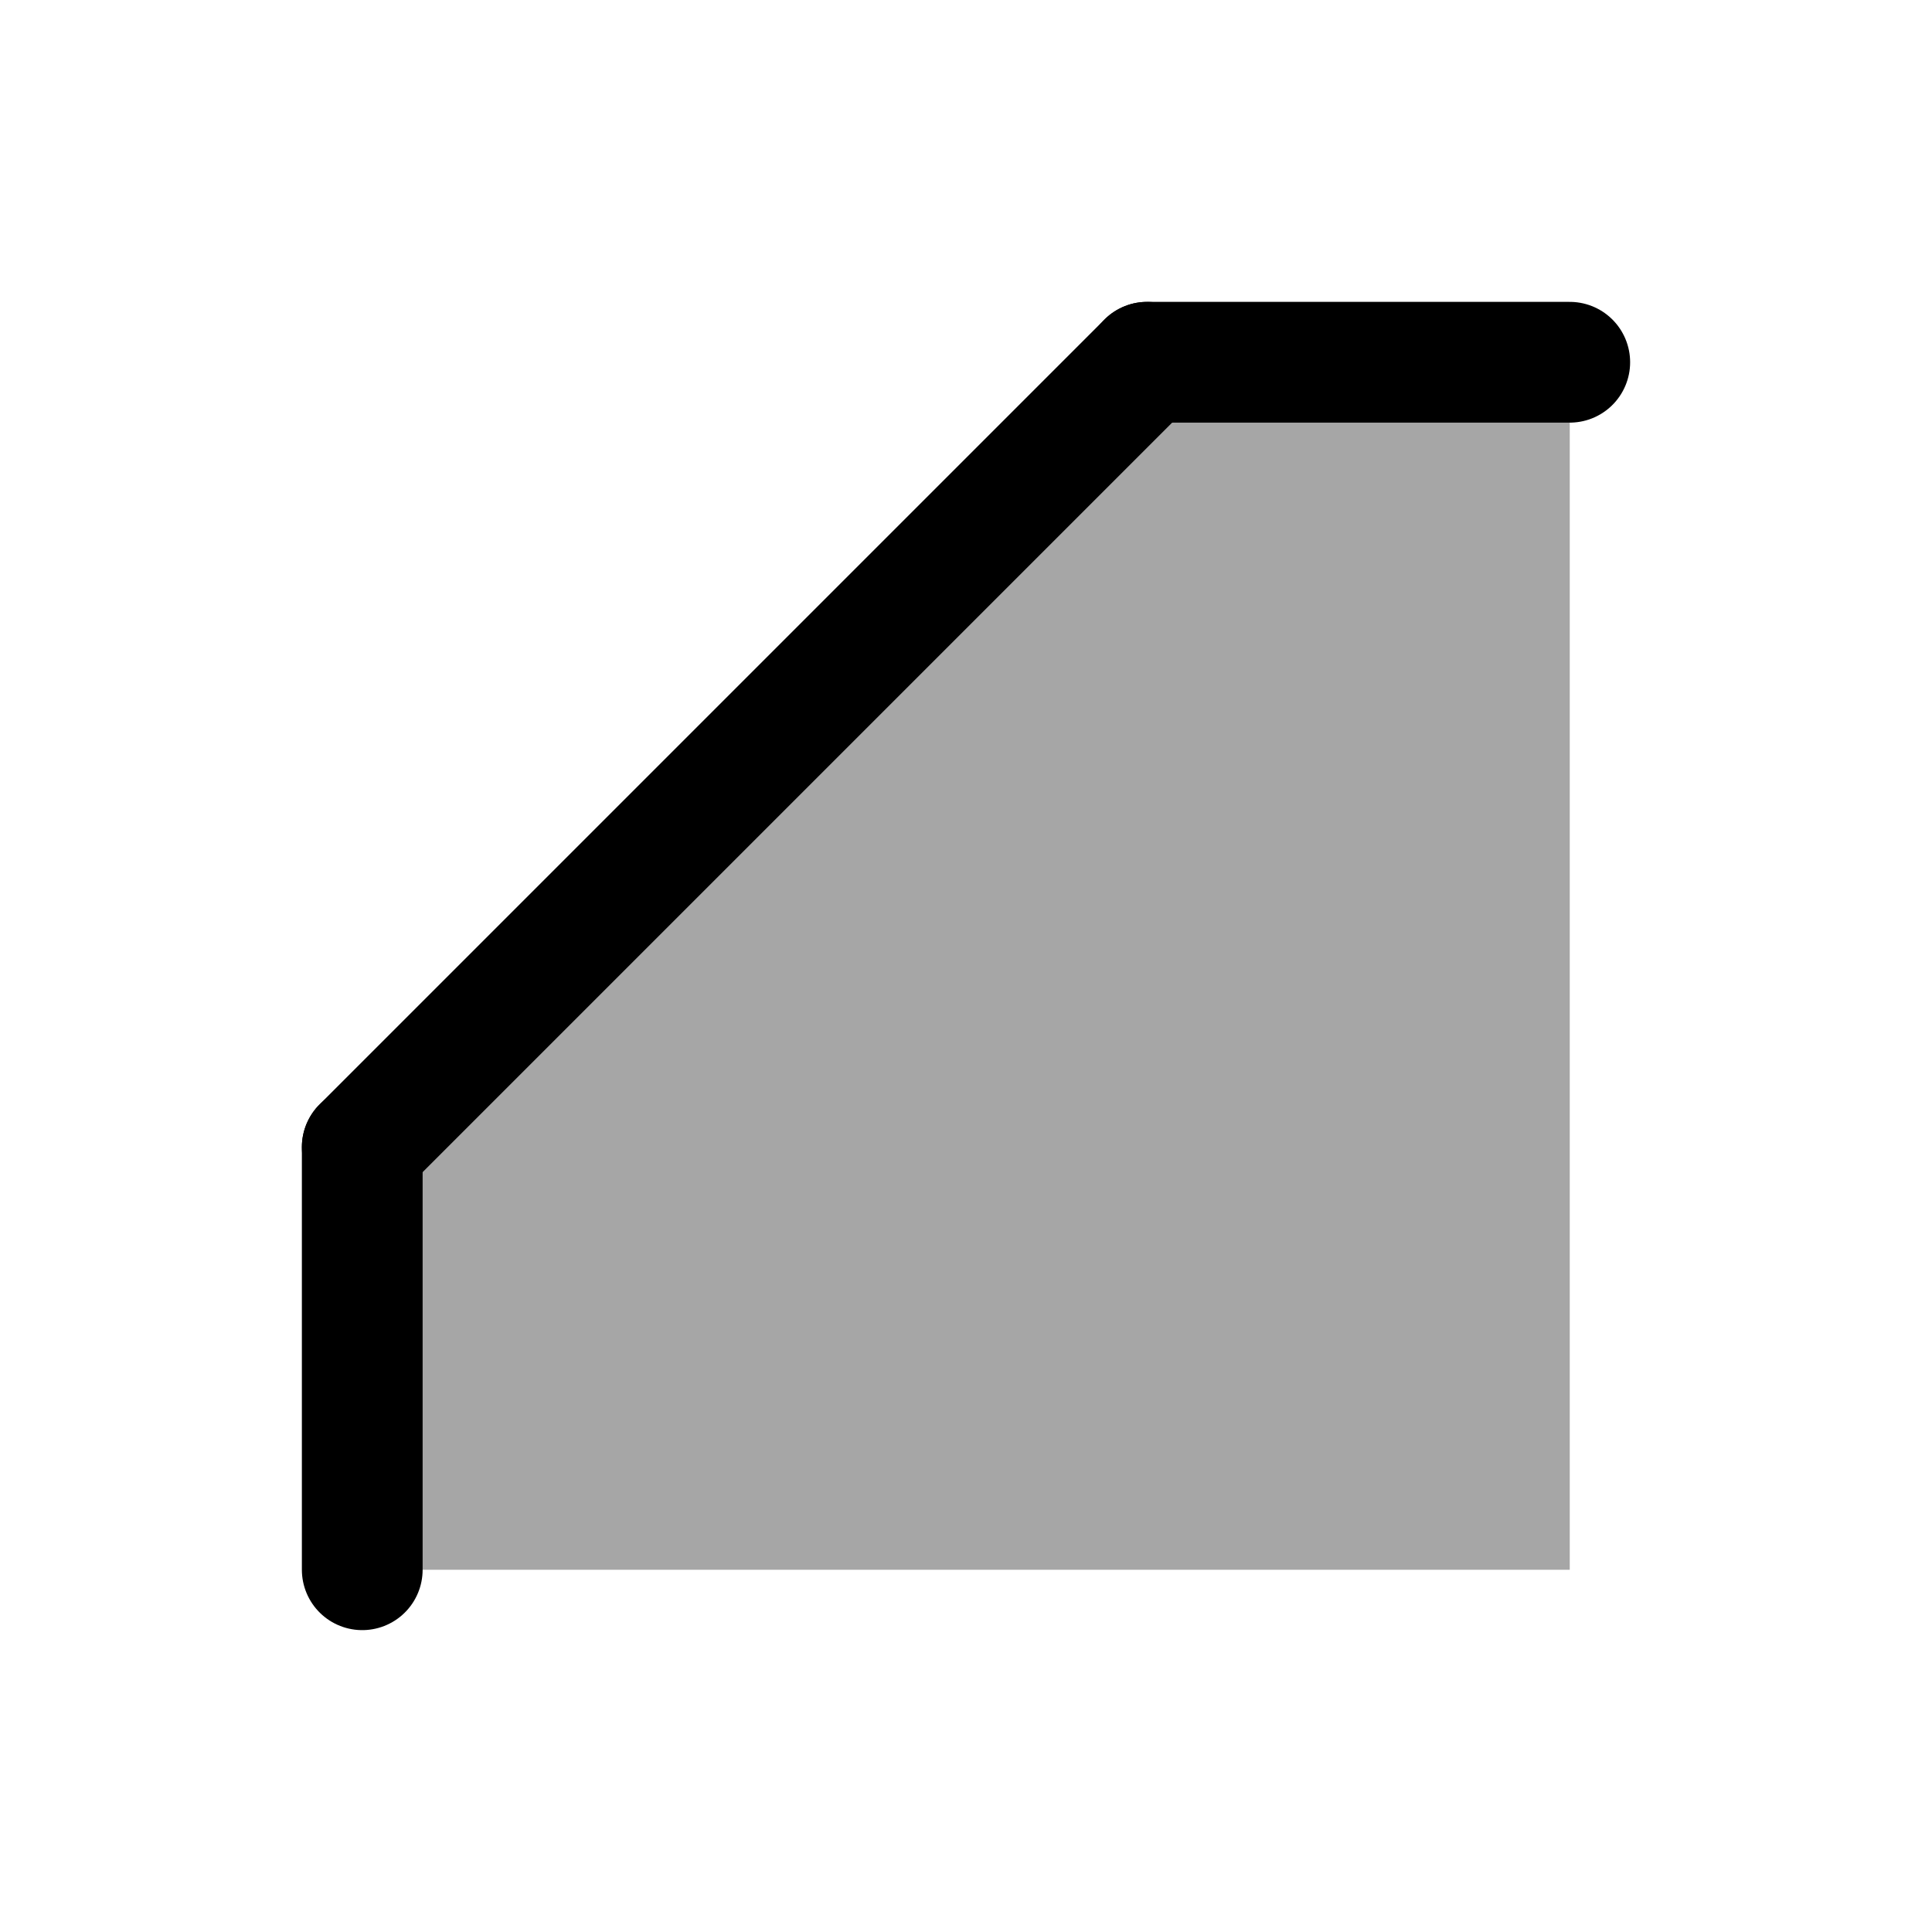
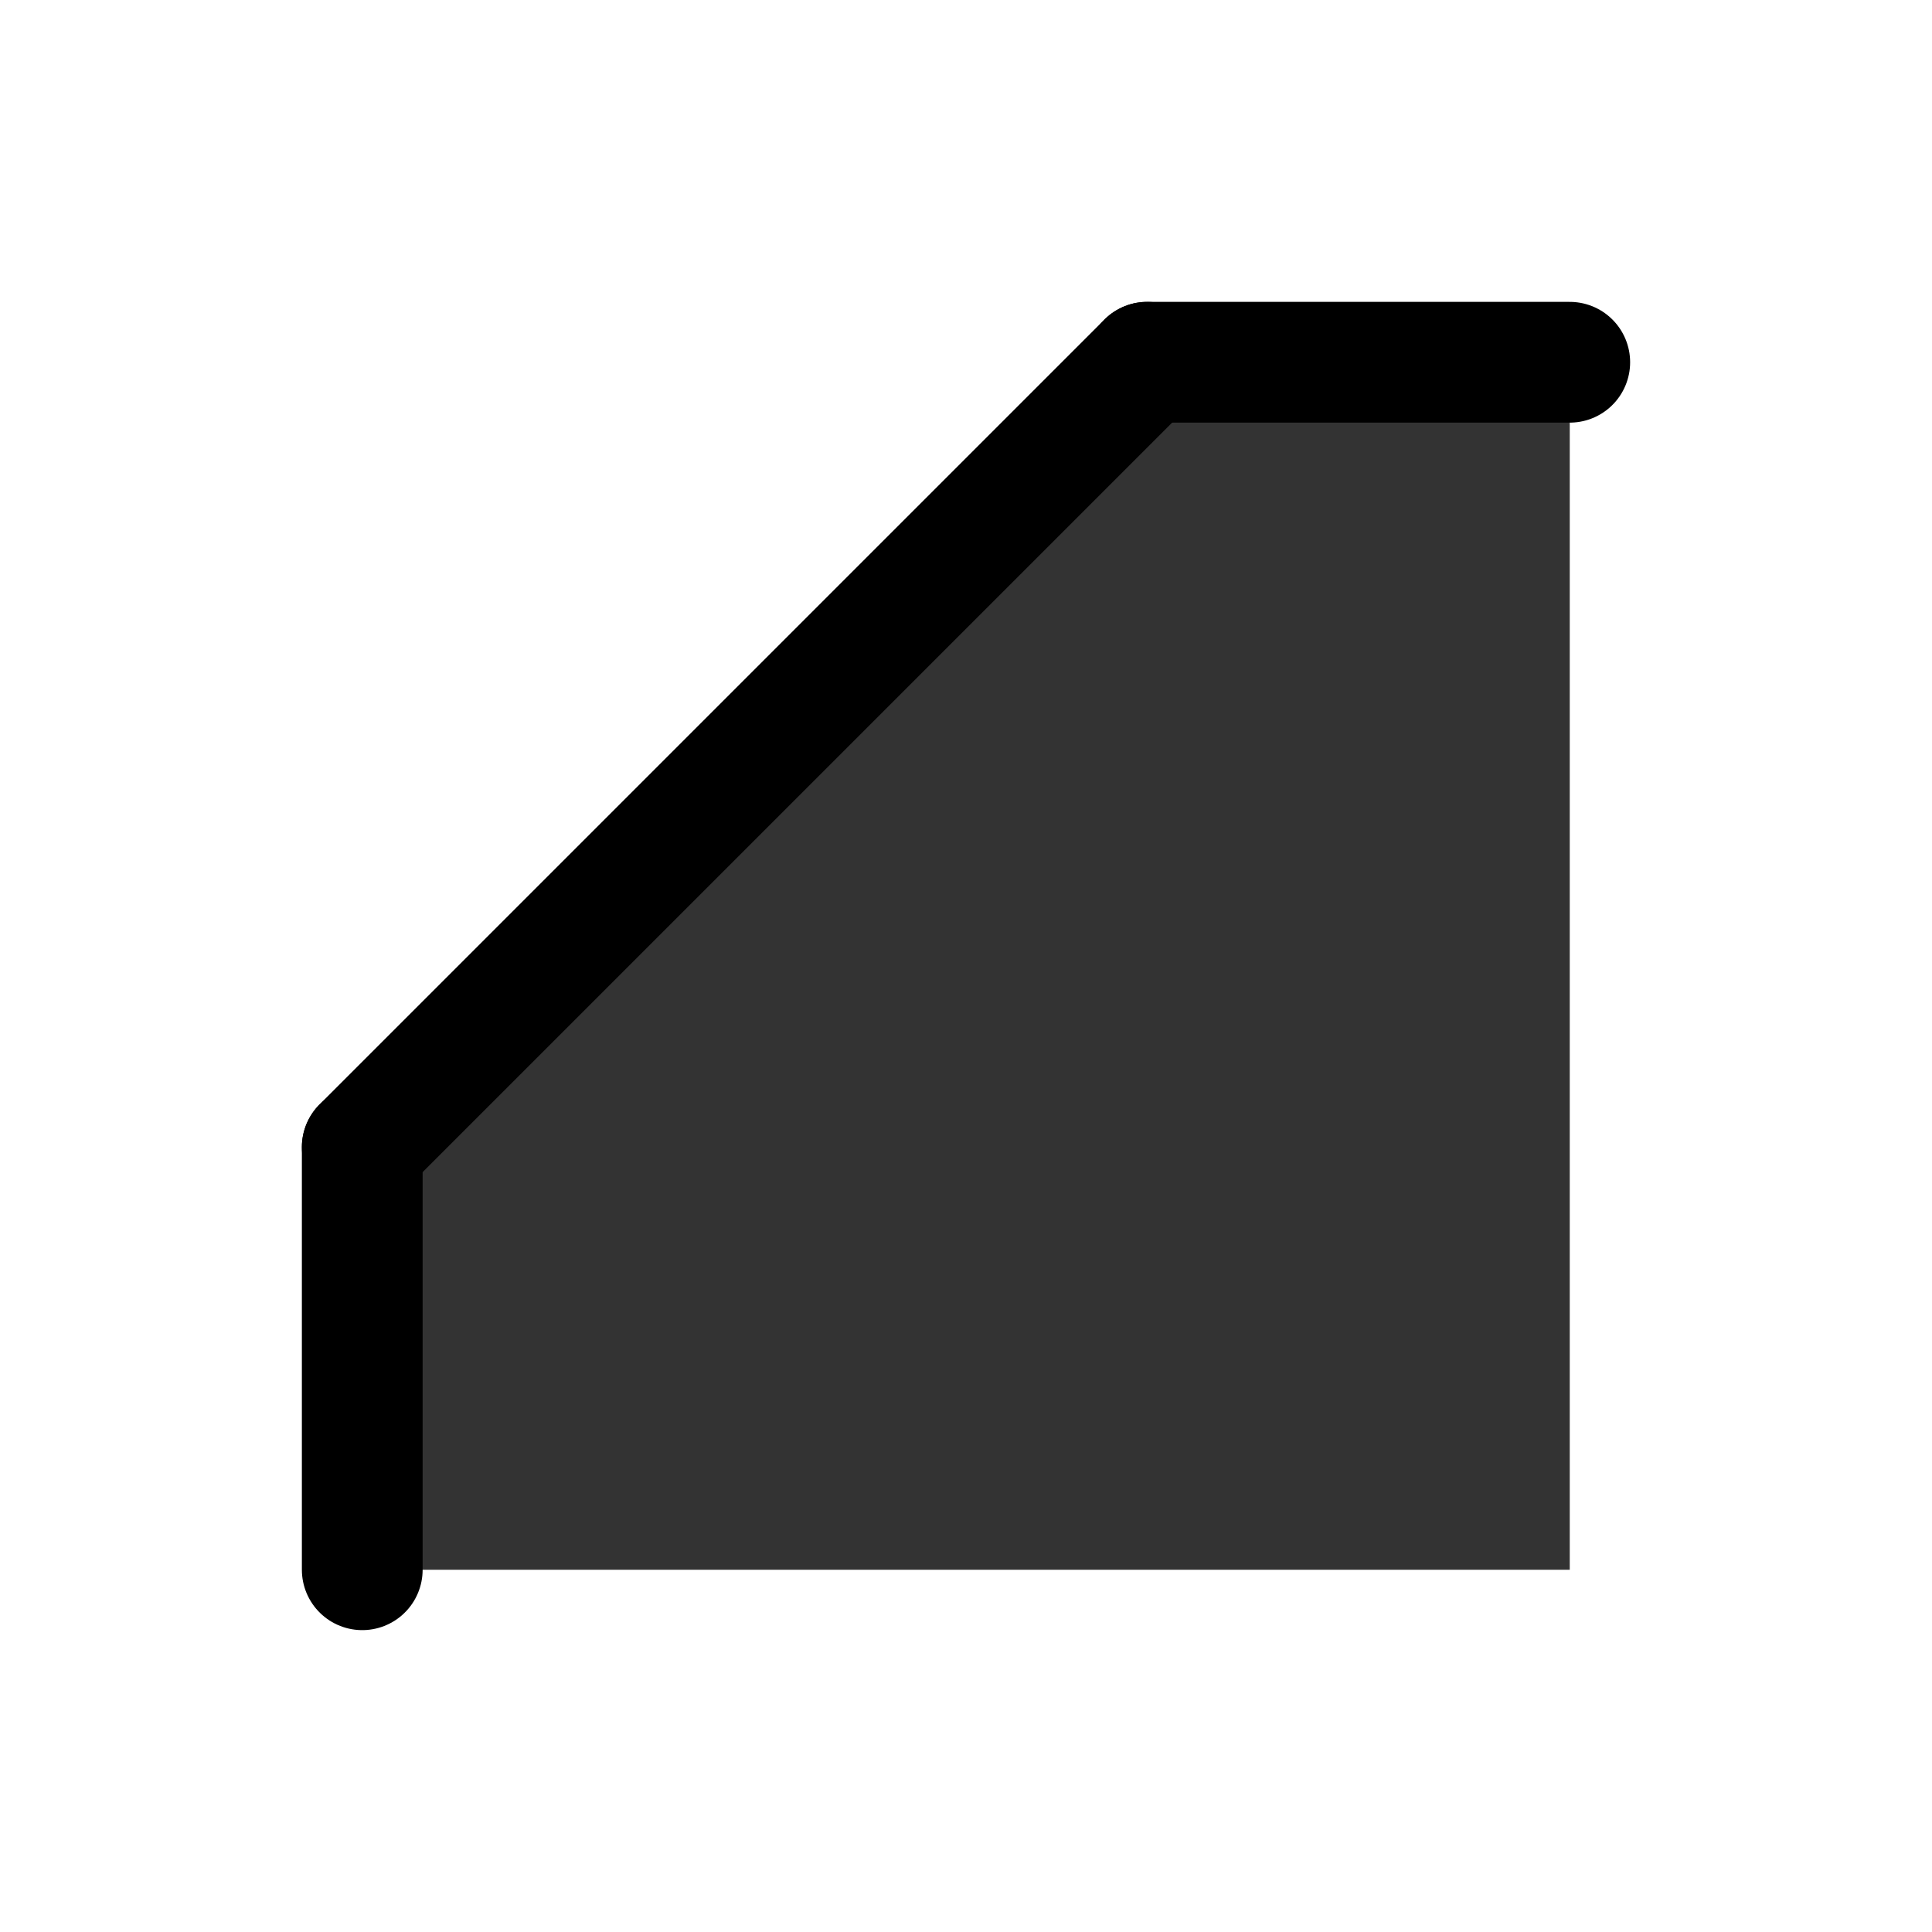
<svg xmlns="http://www.w3.org/2000/svg" width="32" height="32" viewBox="0 0 32 32" fill="none" stroke="currentColor" stroke-width="2" stroke-linecap="round" stroke-linejoin="round">
-   <path d="M 19 6 L 26 6 L 26 26 L 6 26 L 6 19 Z" fill="currentColor" fill-opacity="0.35" stroke="none" />
+   <path d="M 19 6 L 26 6 L 26 26 L 6 26 L 6 19 Z" fill="currentColor" fill-opacity="0.8" stroke="none" />
  <path d="M 19 6 L 26 6" />
  <path d="M 6 26 L 6 19" />
  <path d="M 6 19 L 19 6" />
</svg>
